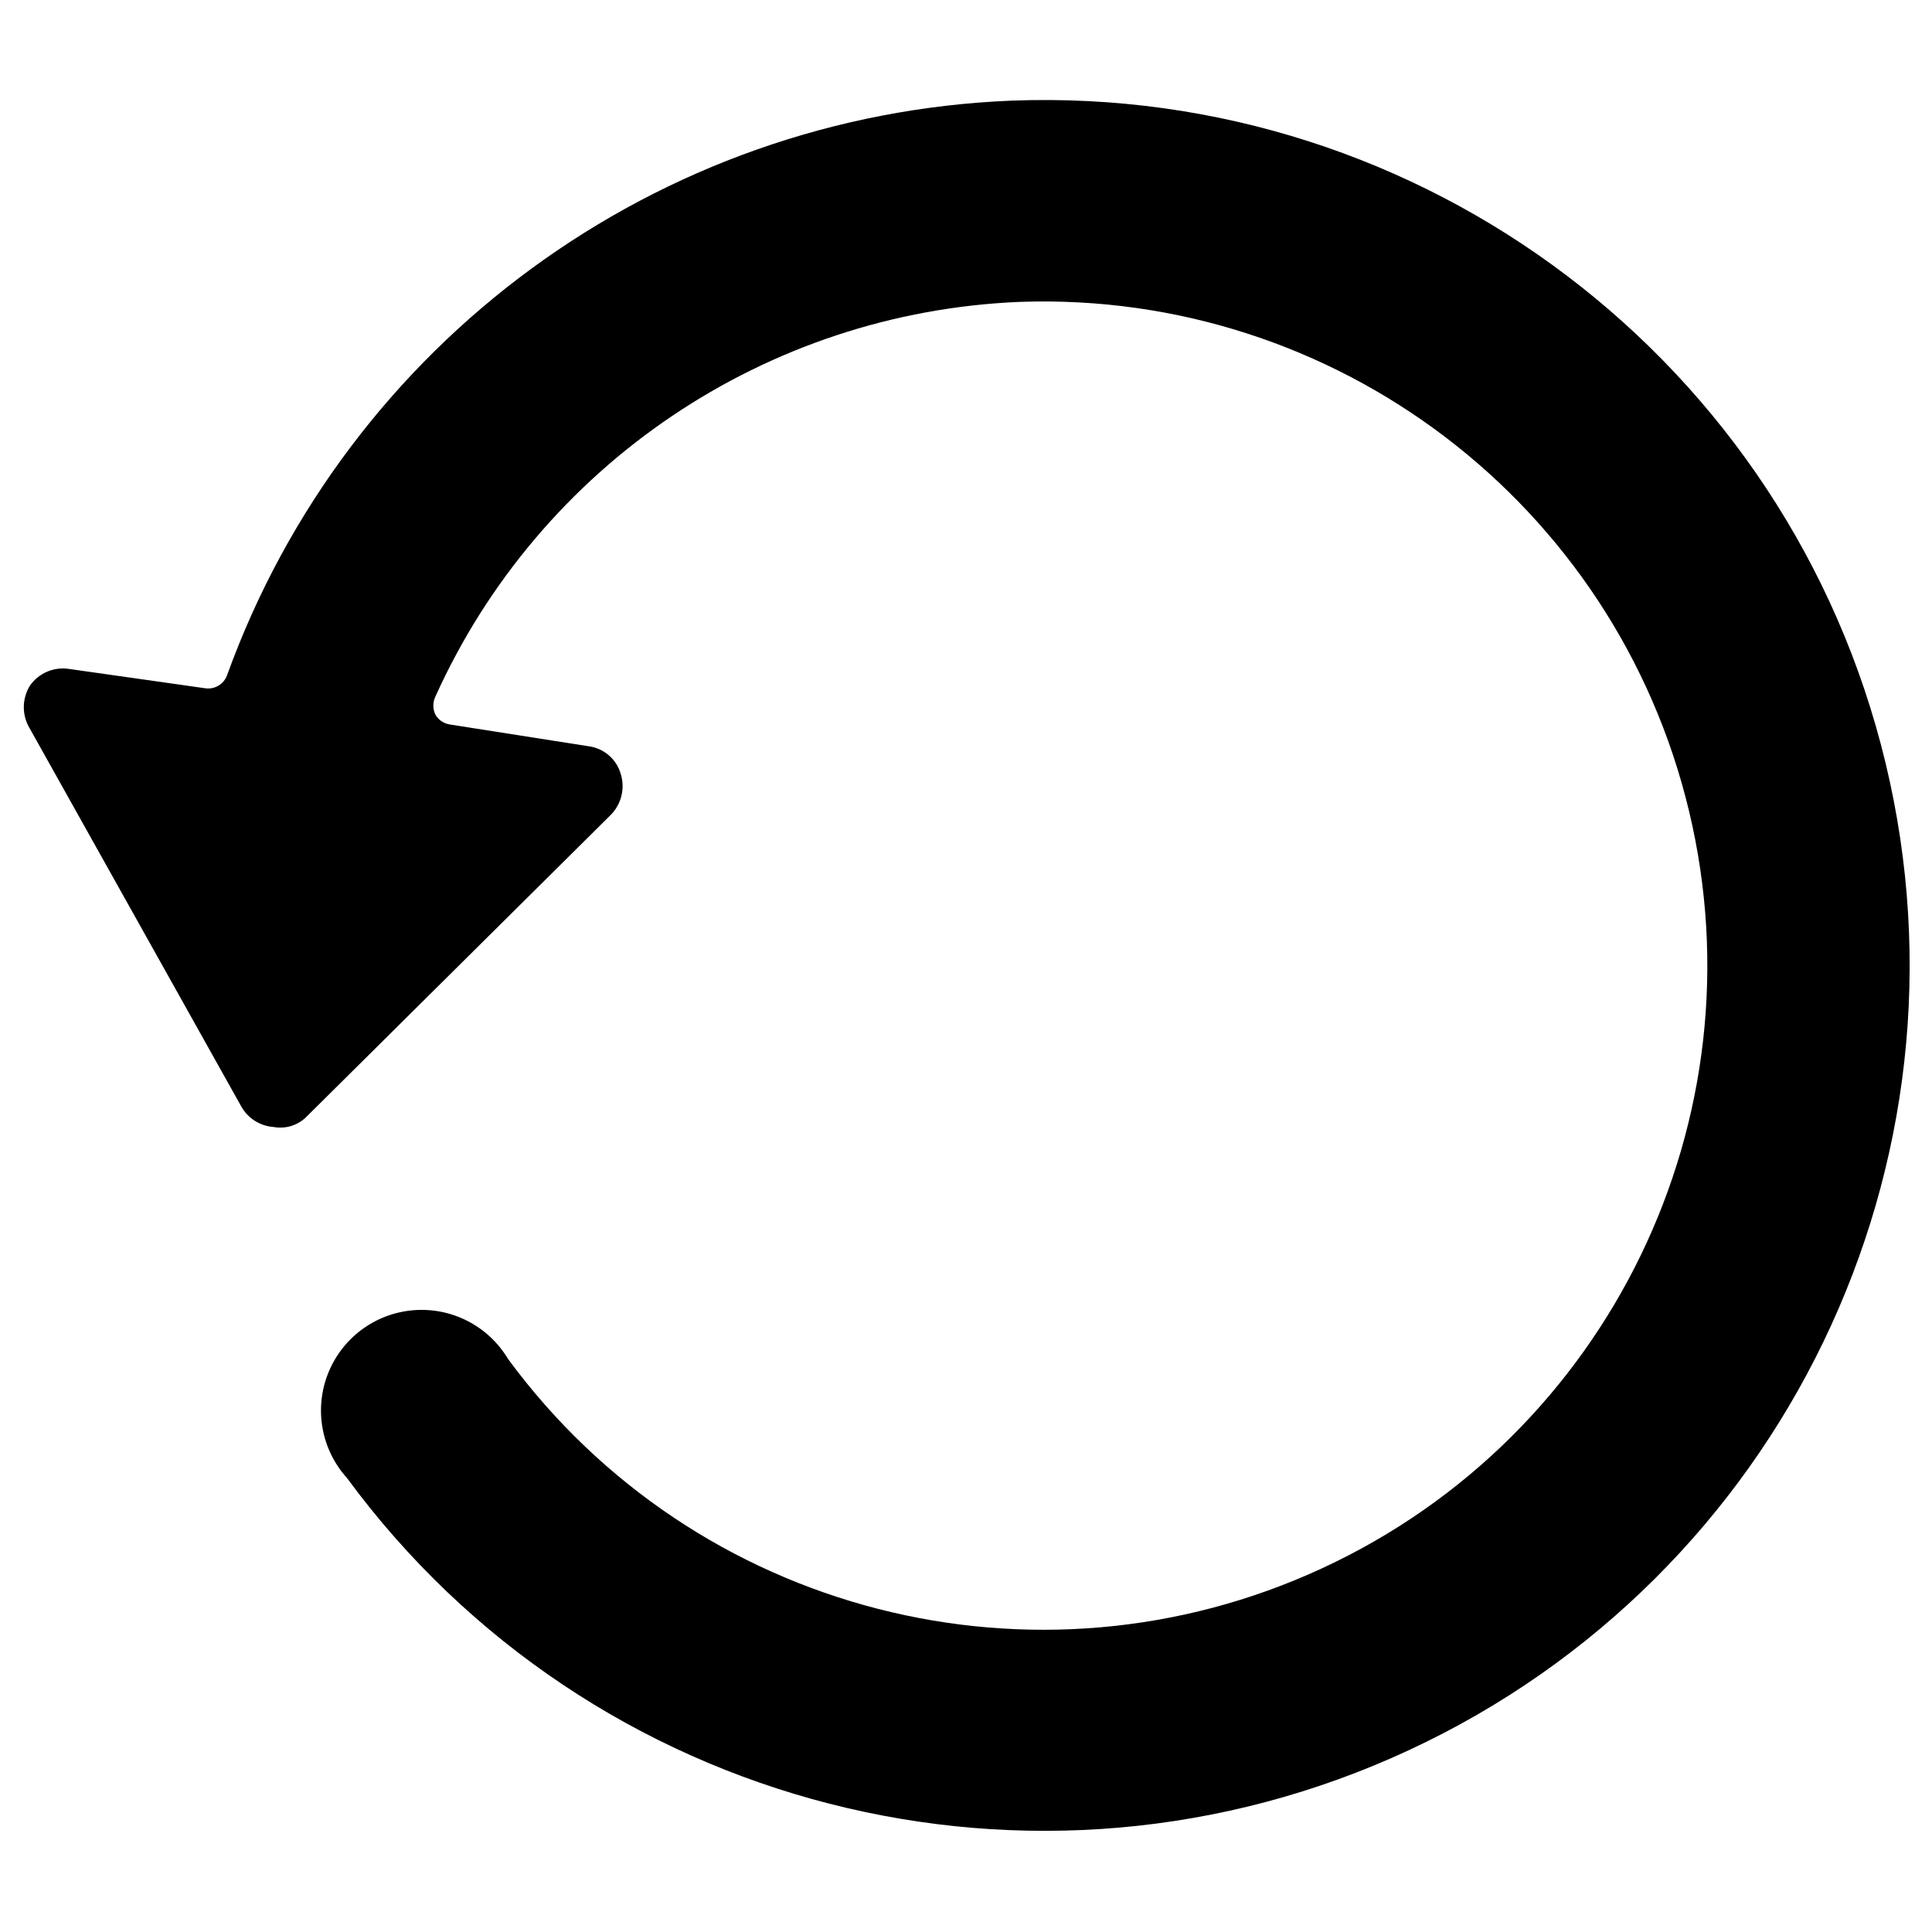
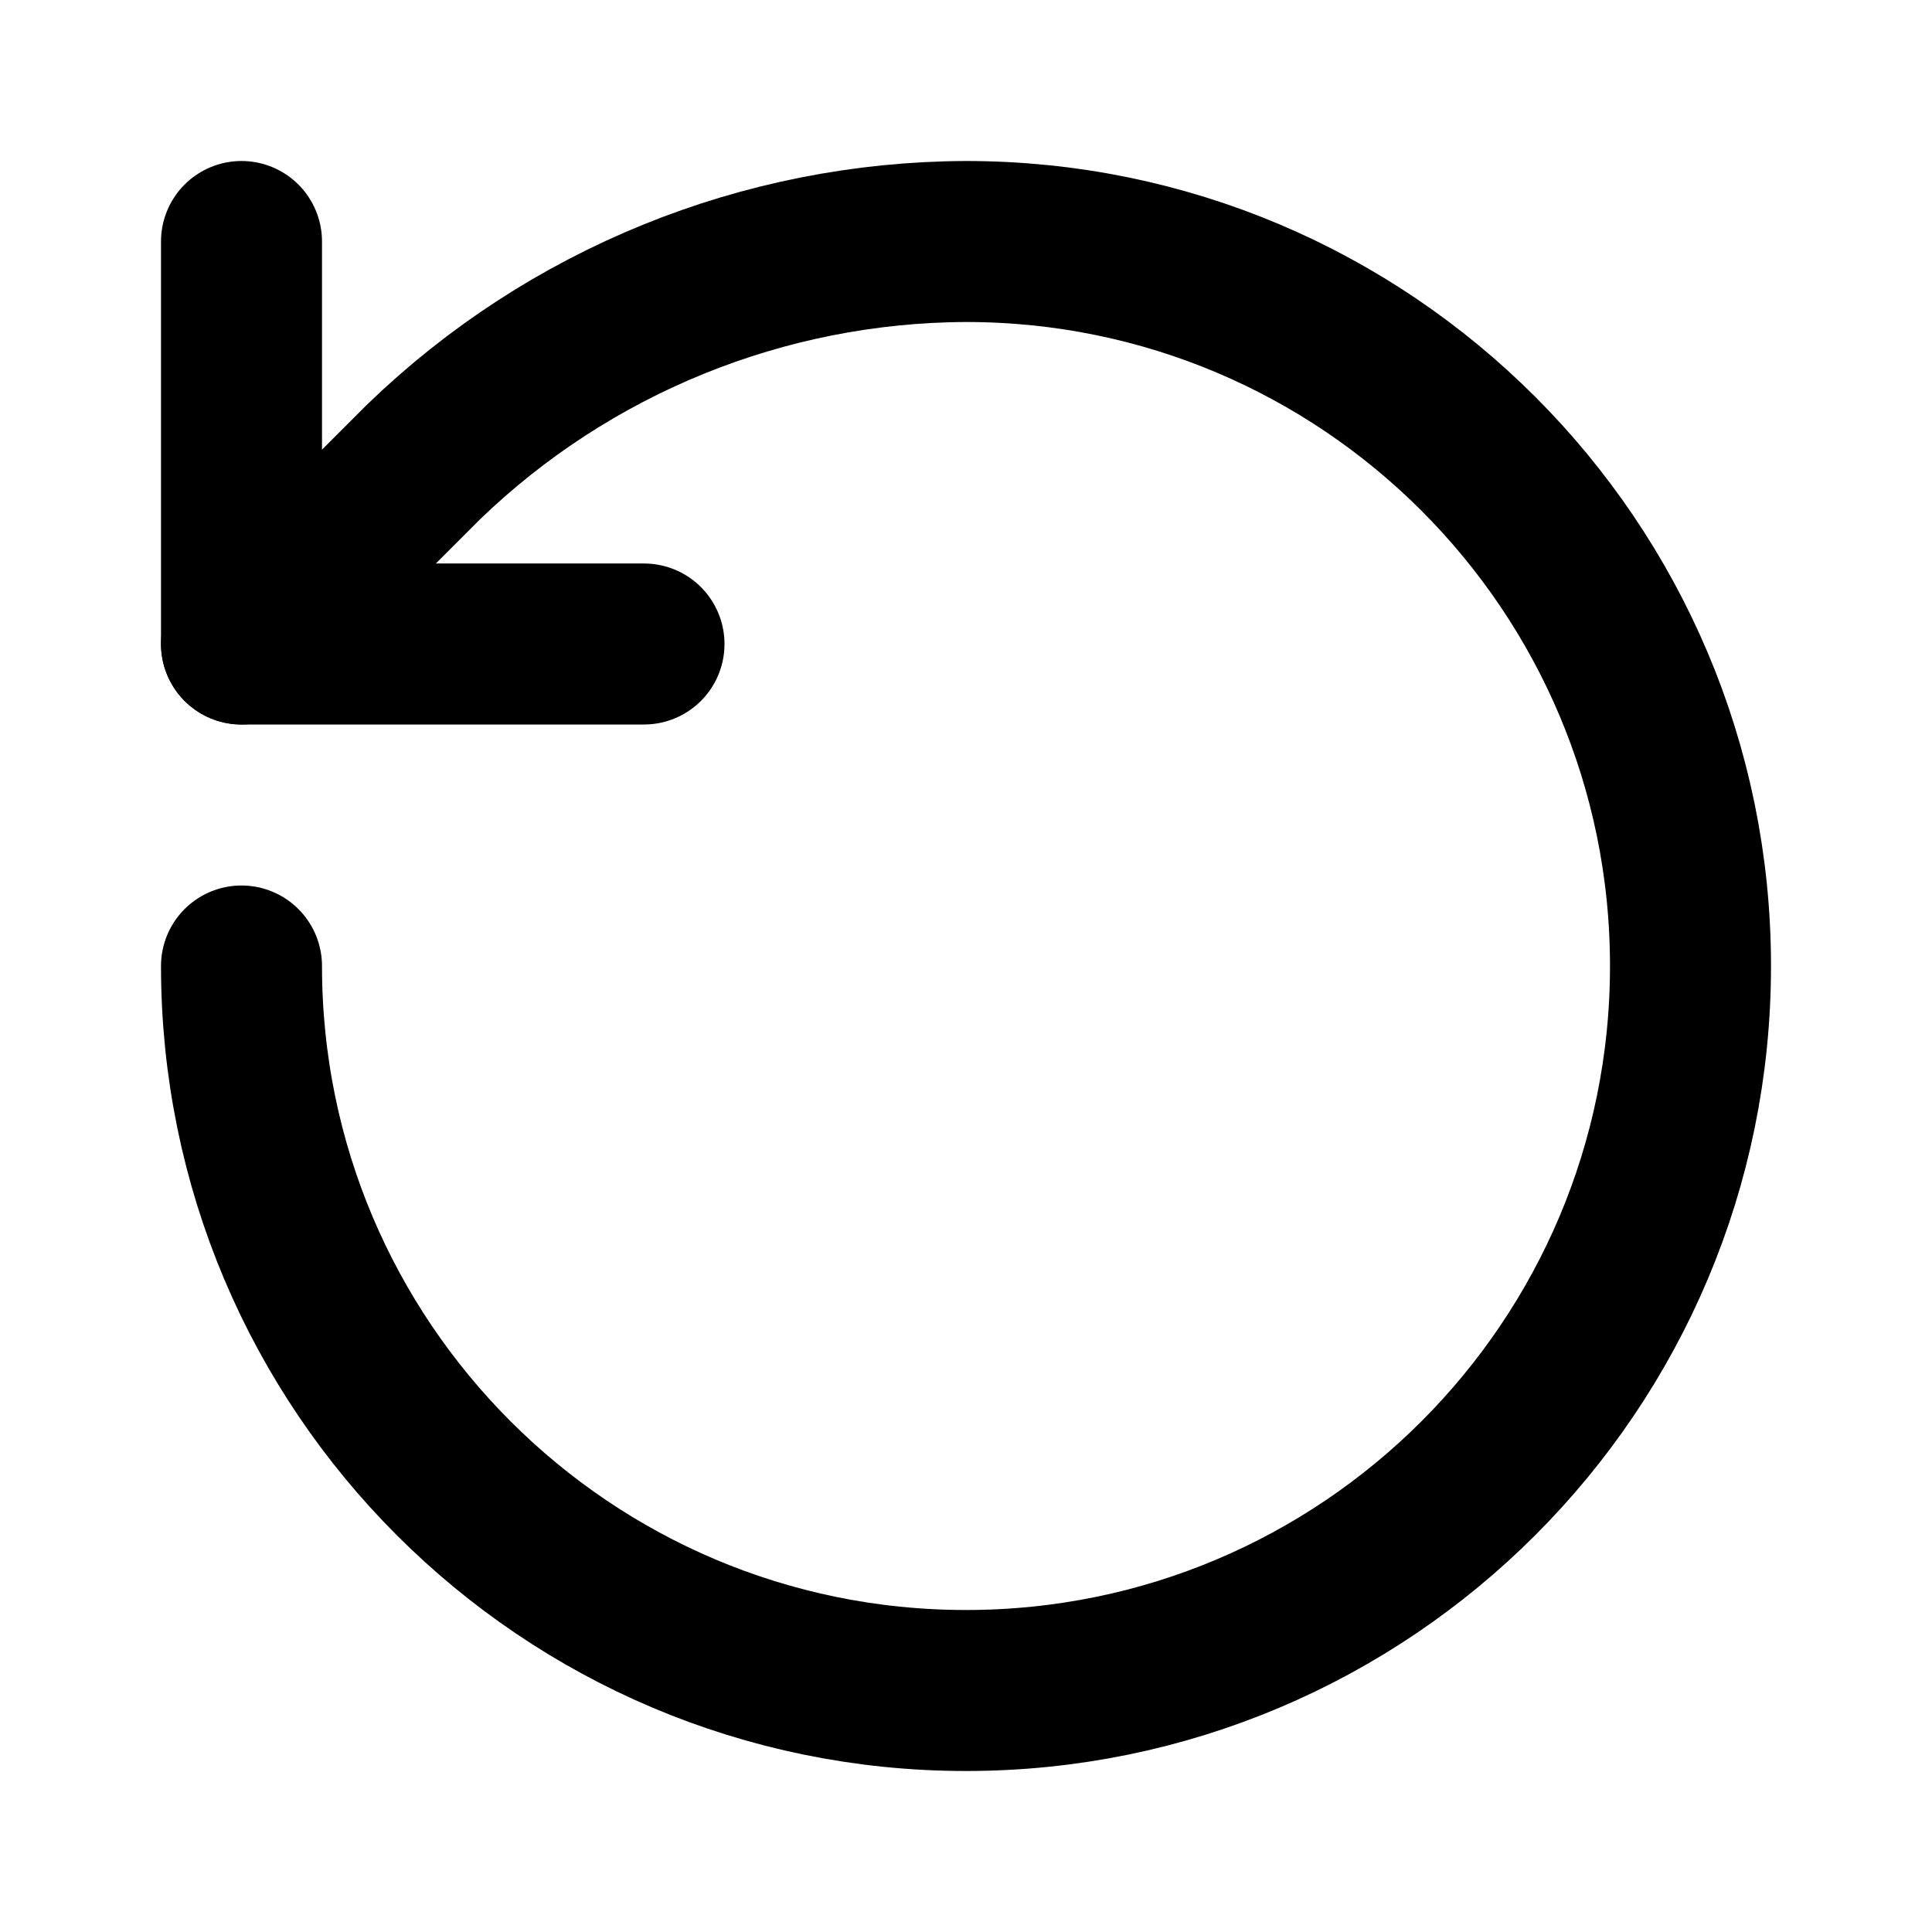
- <svg xmlns="http://www.w3.org/2000/svg" viewBox="0 0 24 24" id="Synchronize-Refresh-Arrow--Streamline-Ultimate" height="24" width="24">
-   <path d="M12.57 1.25a10.83 10.83 0 0 0 -9.75 7.14 0.25 0.25 0 0 1 -0.27 0.16L0.86 8.31a0.5 0.5 0 0 0 -0.49 0.21 0.51 0.51 0 0 0 0 0.53L3 13.75a0.5 0.5 0 0 0 0.4 0.25 0.46 0.46 0 0 0 0.42 -0.14l3.77 -3.74a0.51 0.51 0 0 0 0.12 -0.51 0.48 0.48 0 0 0 -0.4 -0.34L5.59 9a0.25 0.25 0 0 1 -0.18 -0.12 0.26 0.26 0 0 1 0 -0.23 8.34 8.34 0 0 1 7.26 -4.9 8.25 8.25 0 1 1 -6.36 13.13 1.25 1.25 0 1 0 -2 1.48 10.75 10.75 0 1 0 8.26 -17.11Z" fill="#000000" stroke-width="1" />
+ <svg xmlns="http://www.w3.org/2000/svg" width="24" height="24" viewBox="0 0 24 24" fill="none" stroke="currentColor" stroke-width="2" stroke-linecap="round" stroke-linejoin="round" class="lucide lucide-rotate-ccw preview-icon">
+   <path d="M3 12a9 9 0 1 0 9-9 9.75 9.75 0 0 0-6.74 2.74L3 8" />
+   <path d="M3 3v5h5" />
</svg>
